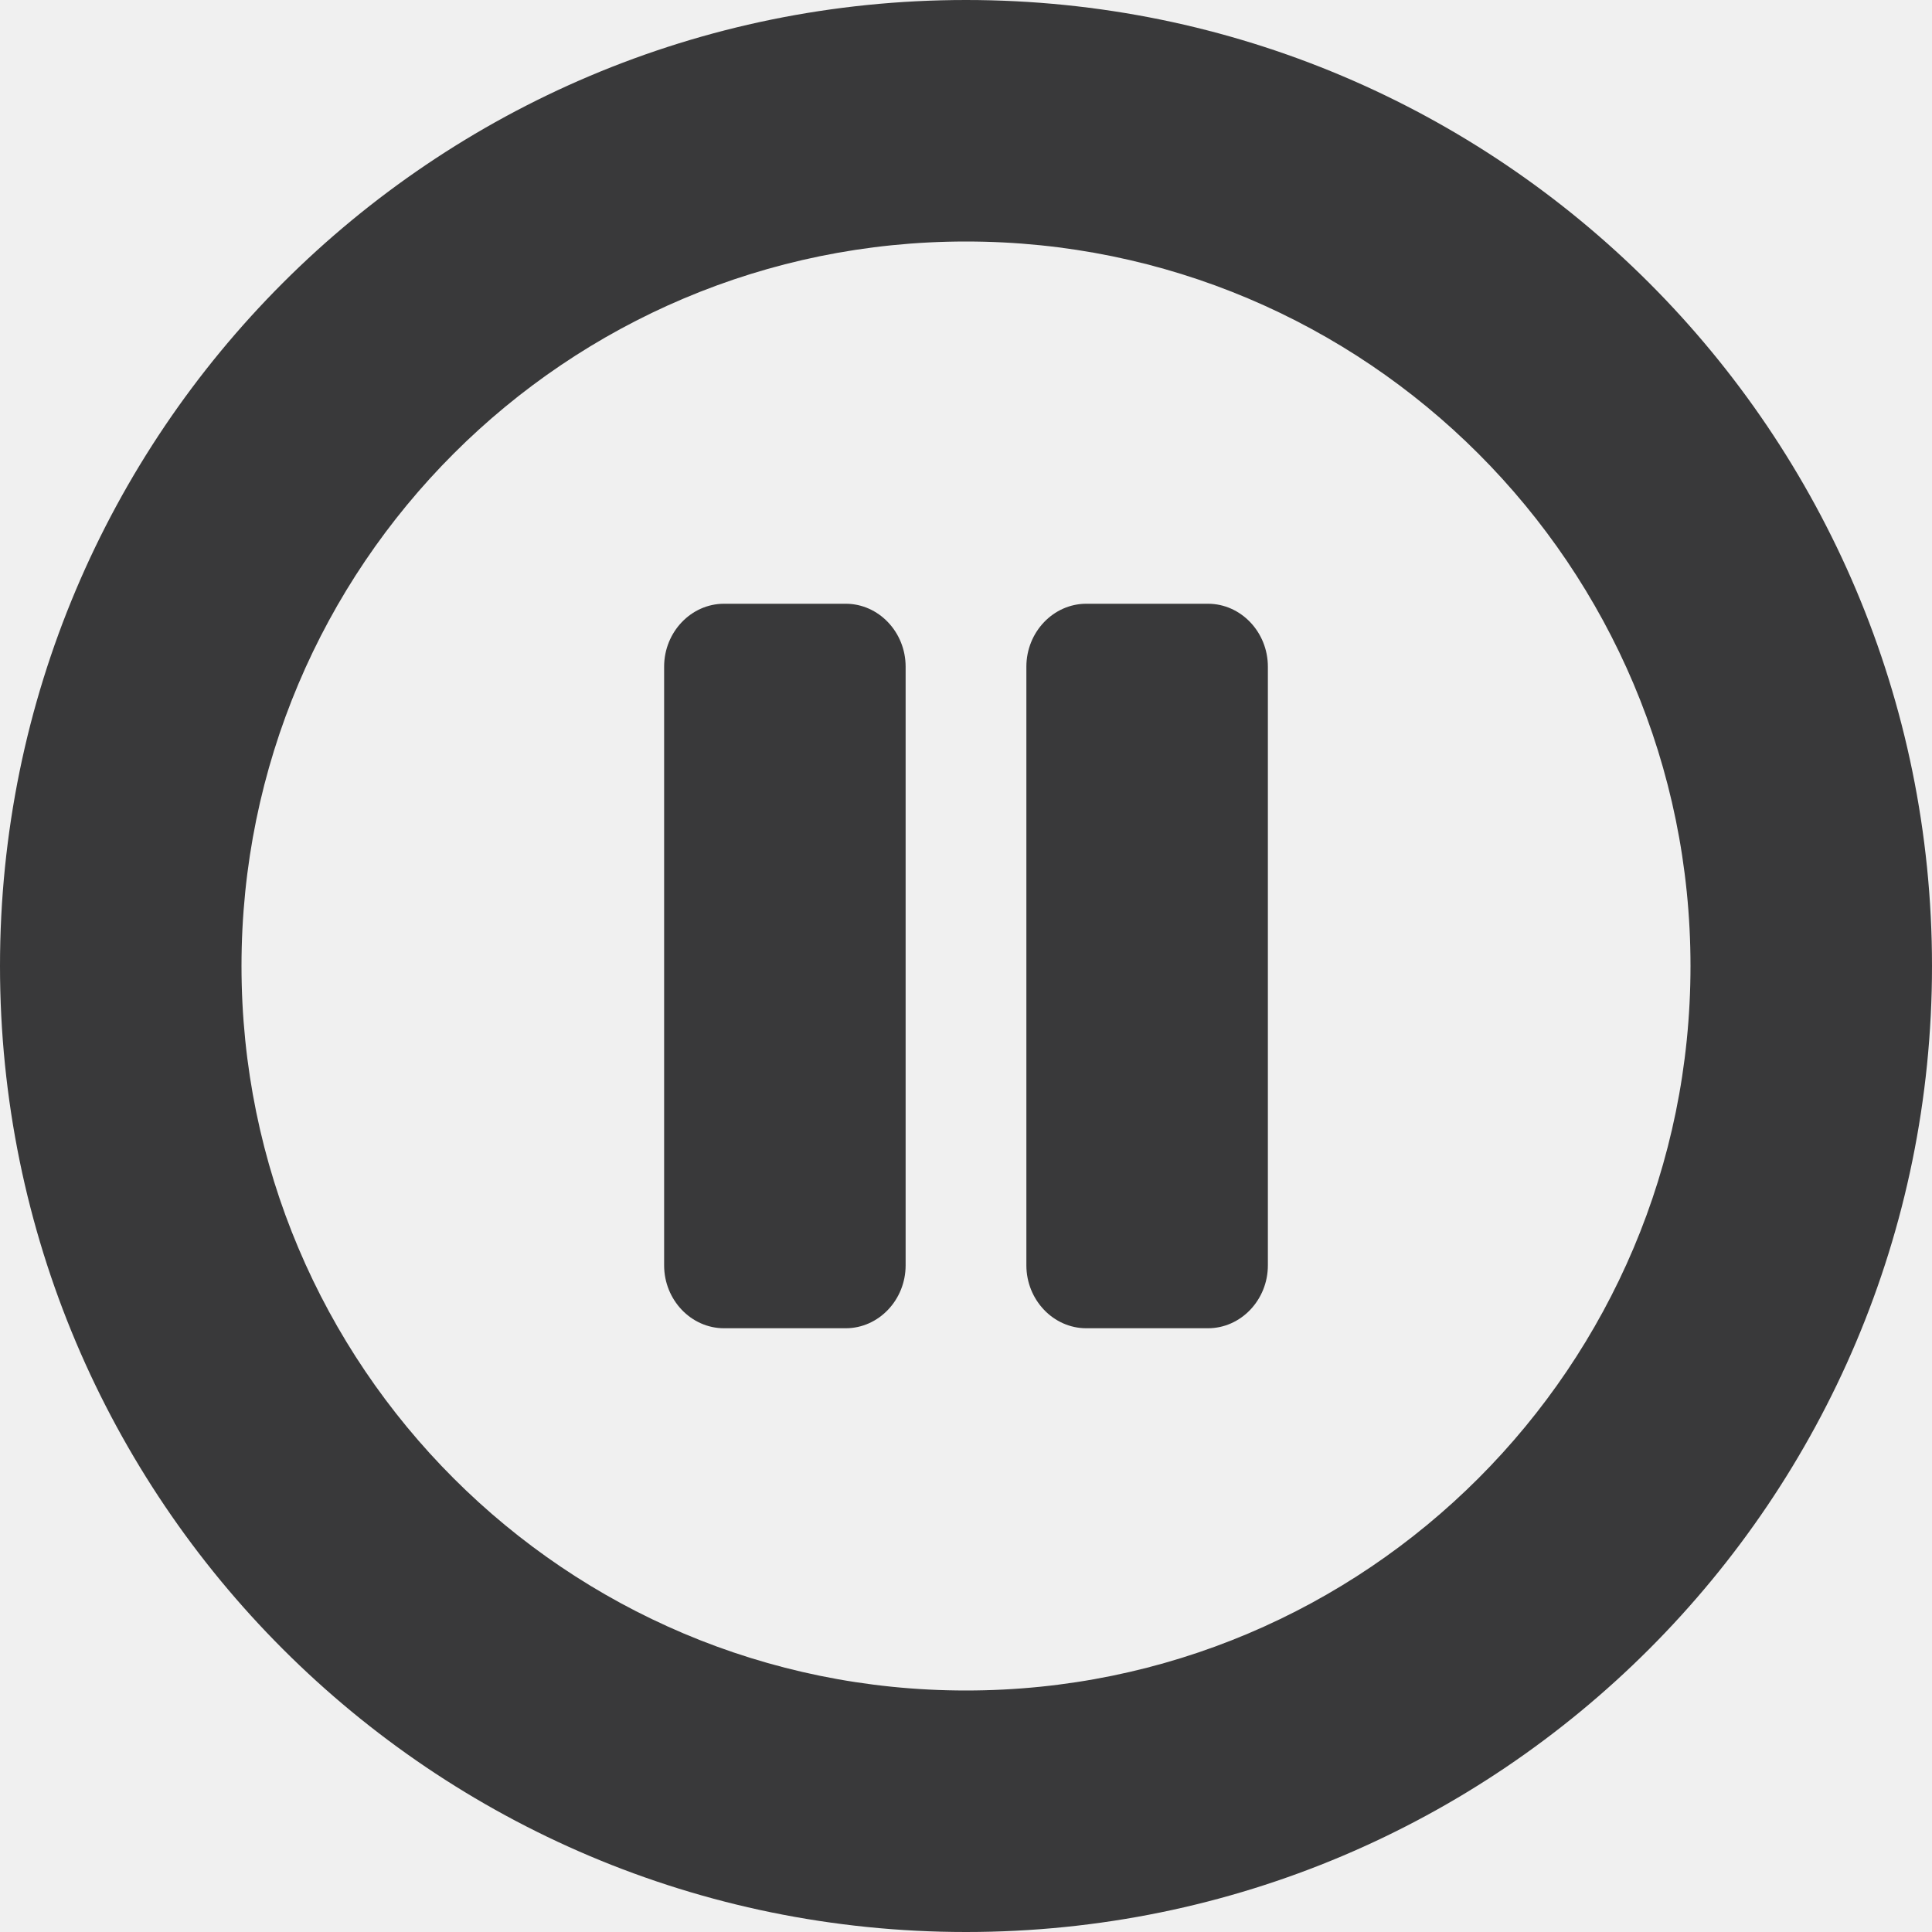
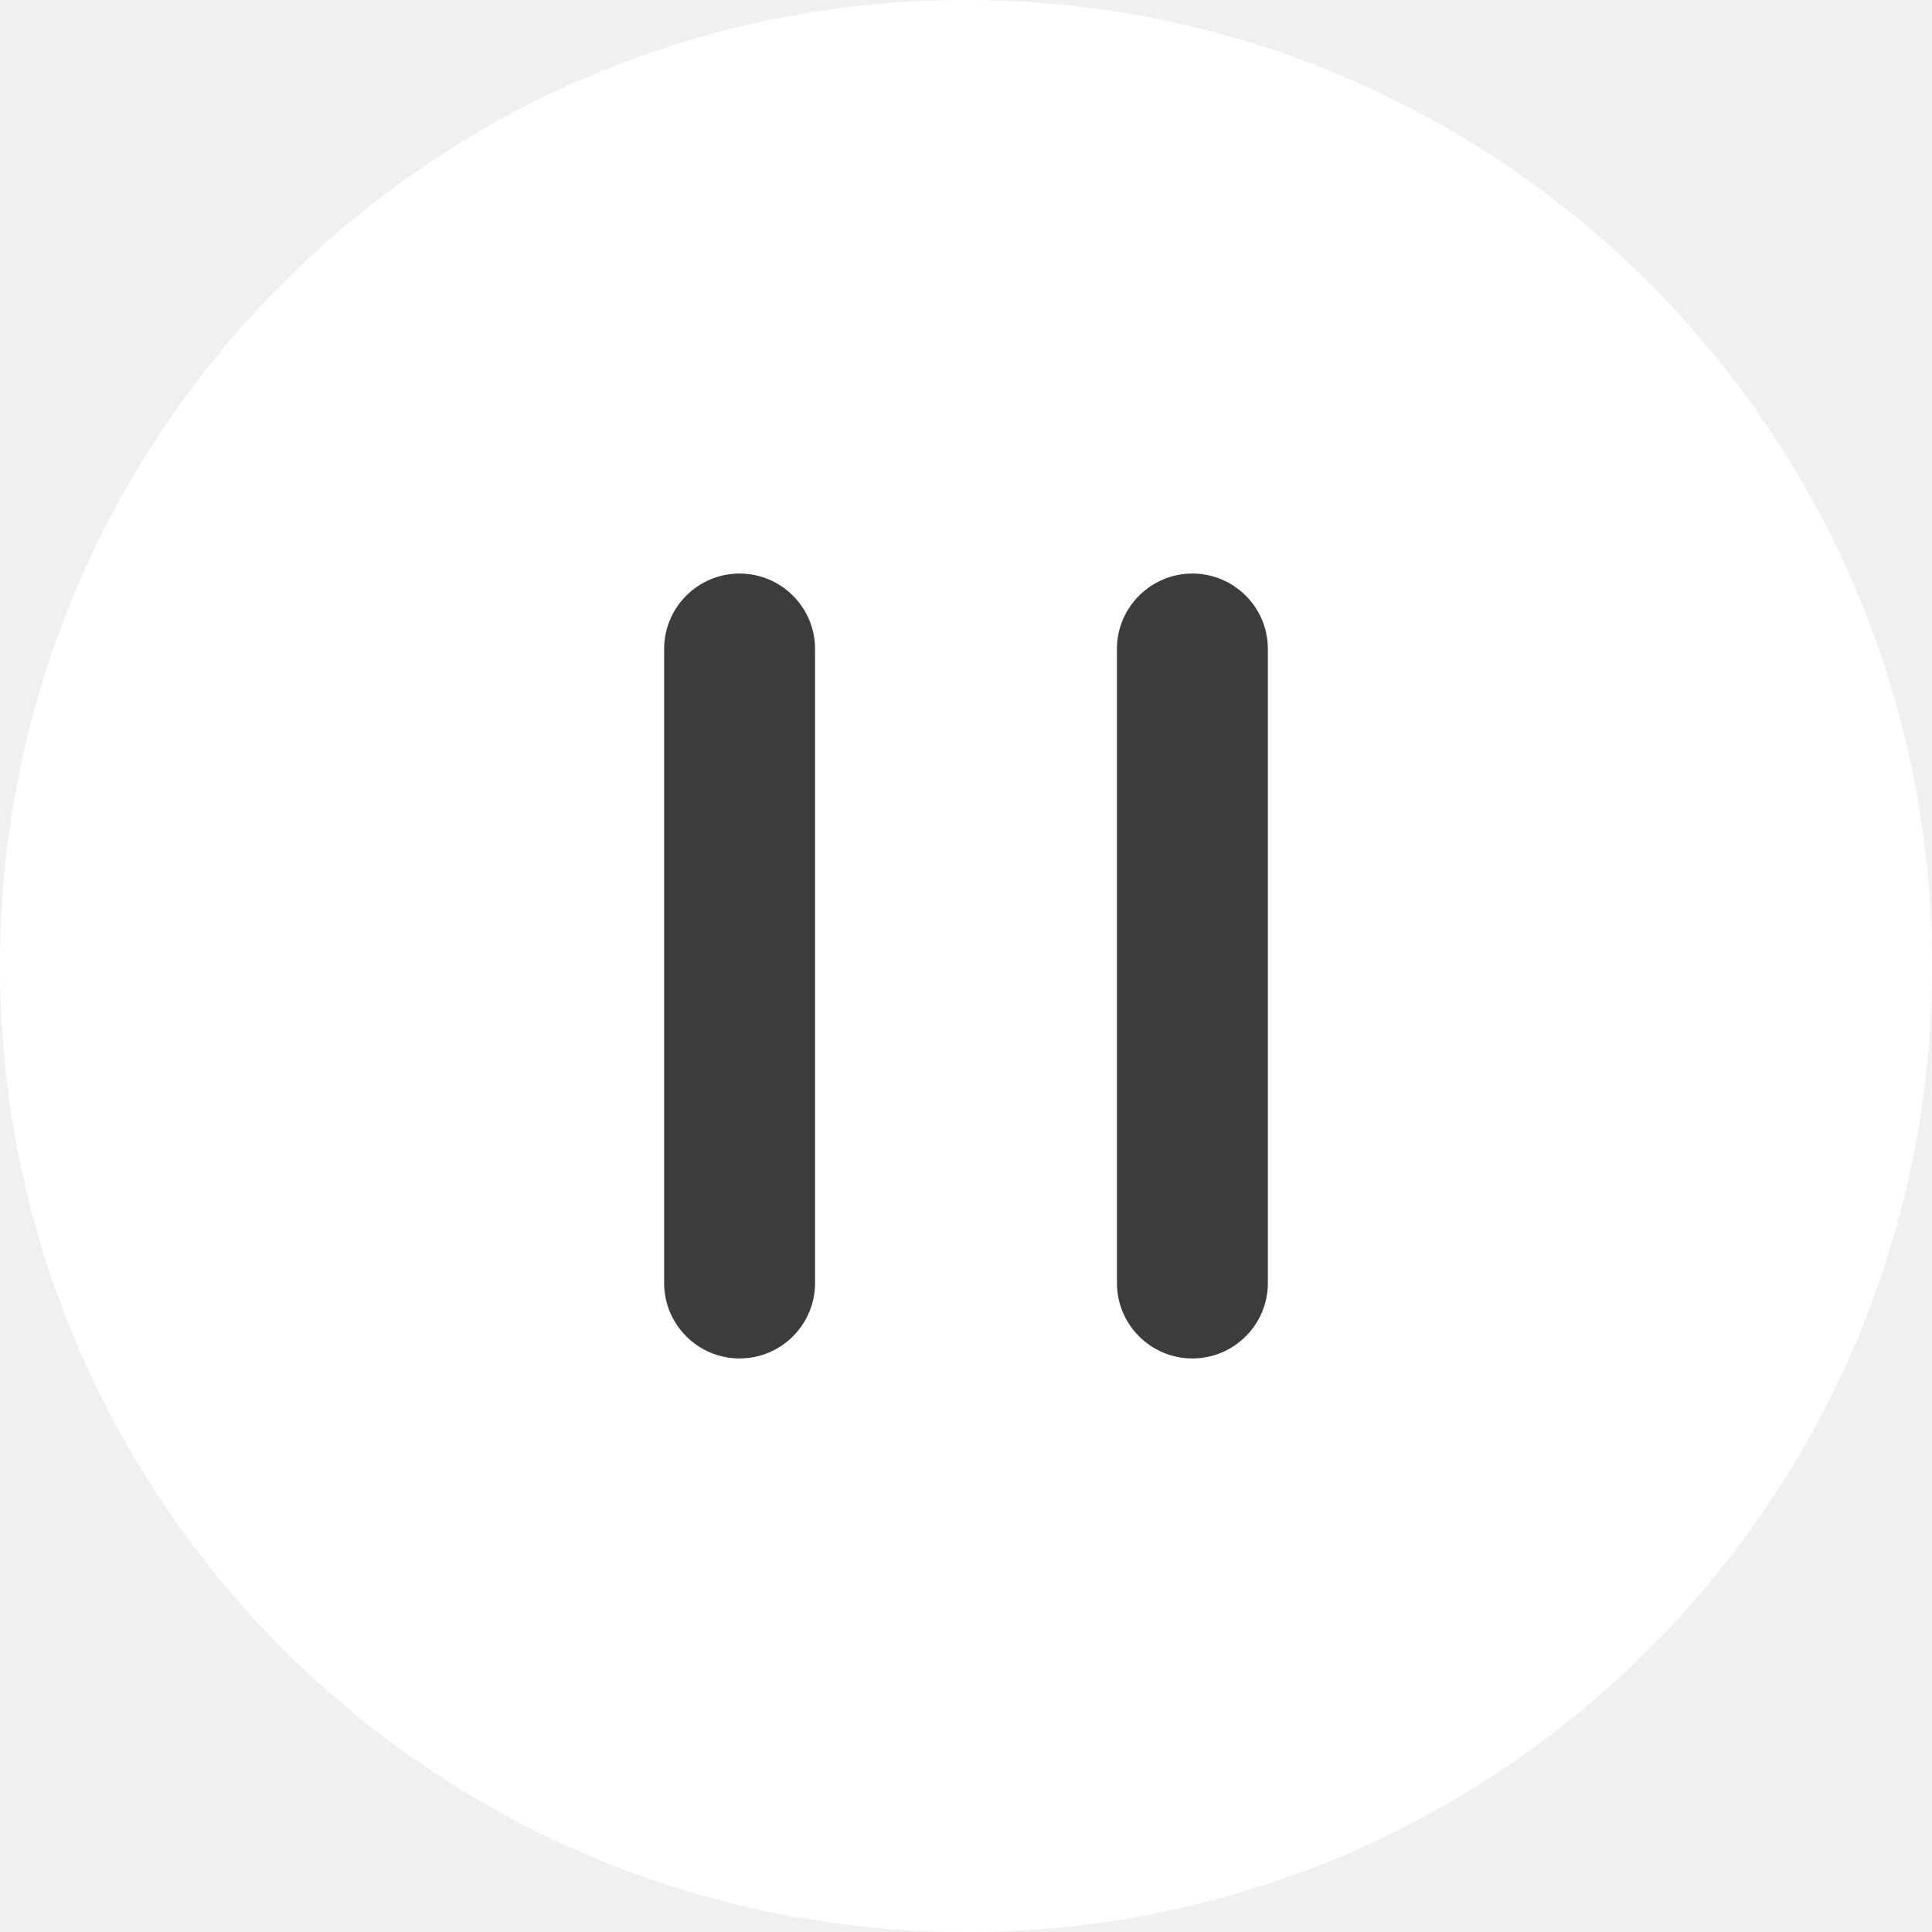
- <svg xmlns="http://www.w3.org/2000/svg" width="32" height="32" viewBox="0 0 32 32">
-   <path fill="rgba(12, 12, 13, 0.8)" d="M16,0 C7.161,0 0,7.161 0,16 C0,24.839 7.161,32 16,32 C24.839,32 32,24.839 32,16 C32,7.161 24.839,0 16,0 Z M16,28 C9.37,28 4,22.63 4,16 C4,9.37 9.37,4 16,4 C22.63,4 28,9.37 28,16 C28,22.63 22.63,28 16,28 Z M21,11.042 L21,20.958 C21,21.531 20.553,22 20.008,22 L17.992,22 C17.447,22 17,21.531 17,20.958 L17,11.042 C17,10.469 17.447,10 17.992,10 L20.008,10 C20.553,10 21,10.469 21,11.042 Z M15,11.042 L15,20.958 C15,21.531 14.553,22 14.008,22 L11.992,22 C11.447,22 11,21.531 11,20.958 L11,11.042 C11,10.469 11.447,10 11.992,10 L14.008,10 C14.553,10 15,10.469 15,11.042 Z" />
+ <svg xmlns="http://www.w3.org/2000/svg" width="32px" height="32px" viewBox="0 0 32 32" version="1.1">
+   <g id="icon-32-disabled" stroke="none" stroke-width="1" fill="none" fill-rule="evenodd">
+     <g id="Disabled" fill-rule="nonzero">
+       <circle id="Background" fill="#FFFFFF" cx="16" cy="16" r="16" />
+       <path d="M11,10.75 C11,10.06 11.56,9.5 12.25,9.5 C12.94,9.5 13.5,10.06 13.5,10.75 L13.5,21.25 C13.5,21.94 12.94,22.5 12.25,22.5 C11.56,22.5 11,21.94 11,21.25 L11,10.75 Z" id="Line" fill-opacity="0.8" fill="#0C0C0D" />
+       <path d="M18.5,10.75 C18.5,10.06 19.06,9.5 19.75,9.5 C20.44,9.5 21,10.06 21,10.75 L21,21.25 C21,21.94 20.44,22.5 19.75,22.5 C19.06,22.5 18.5,21.94 18.5,21.25 L18.5,10.75 Z" id="Line" fill-opacity="0.8" fill="#0C0C0D" />
+     </g>
+   </g>
</svg>
